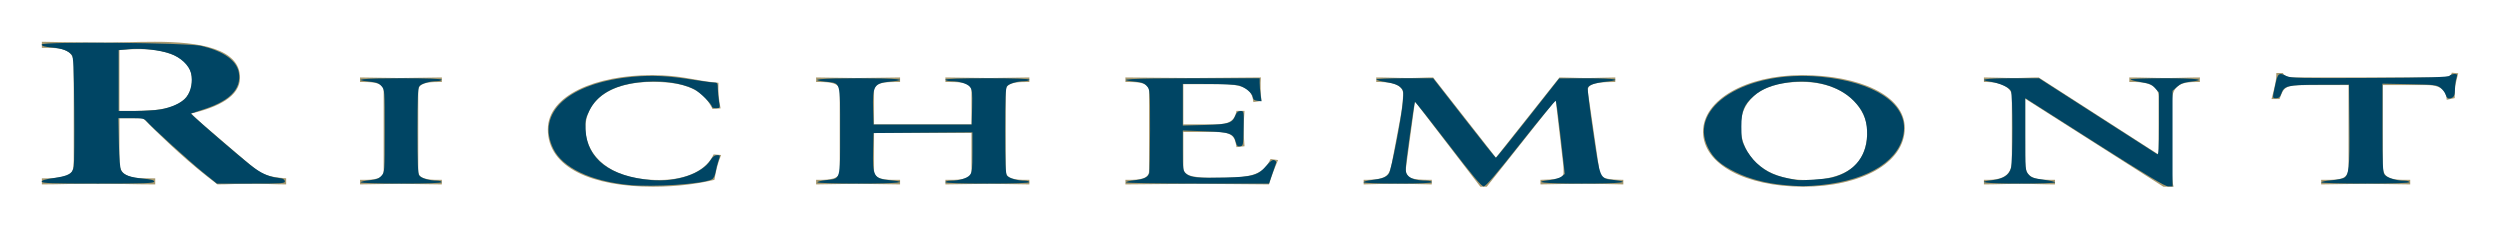
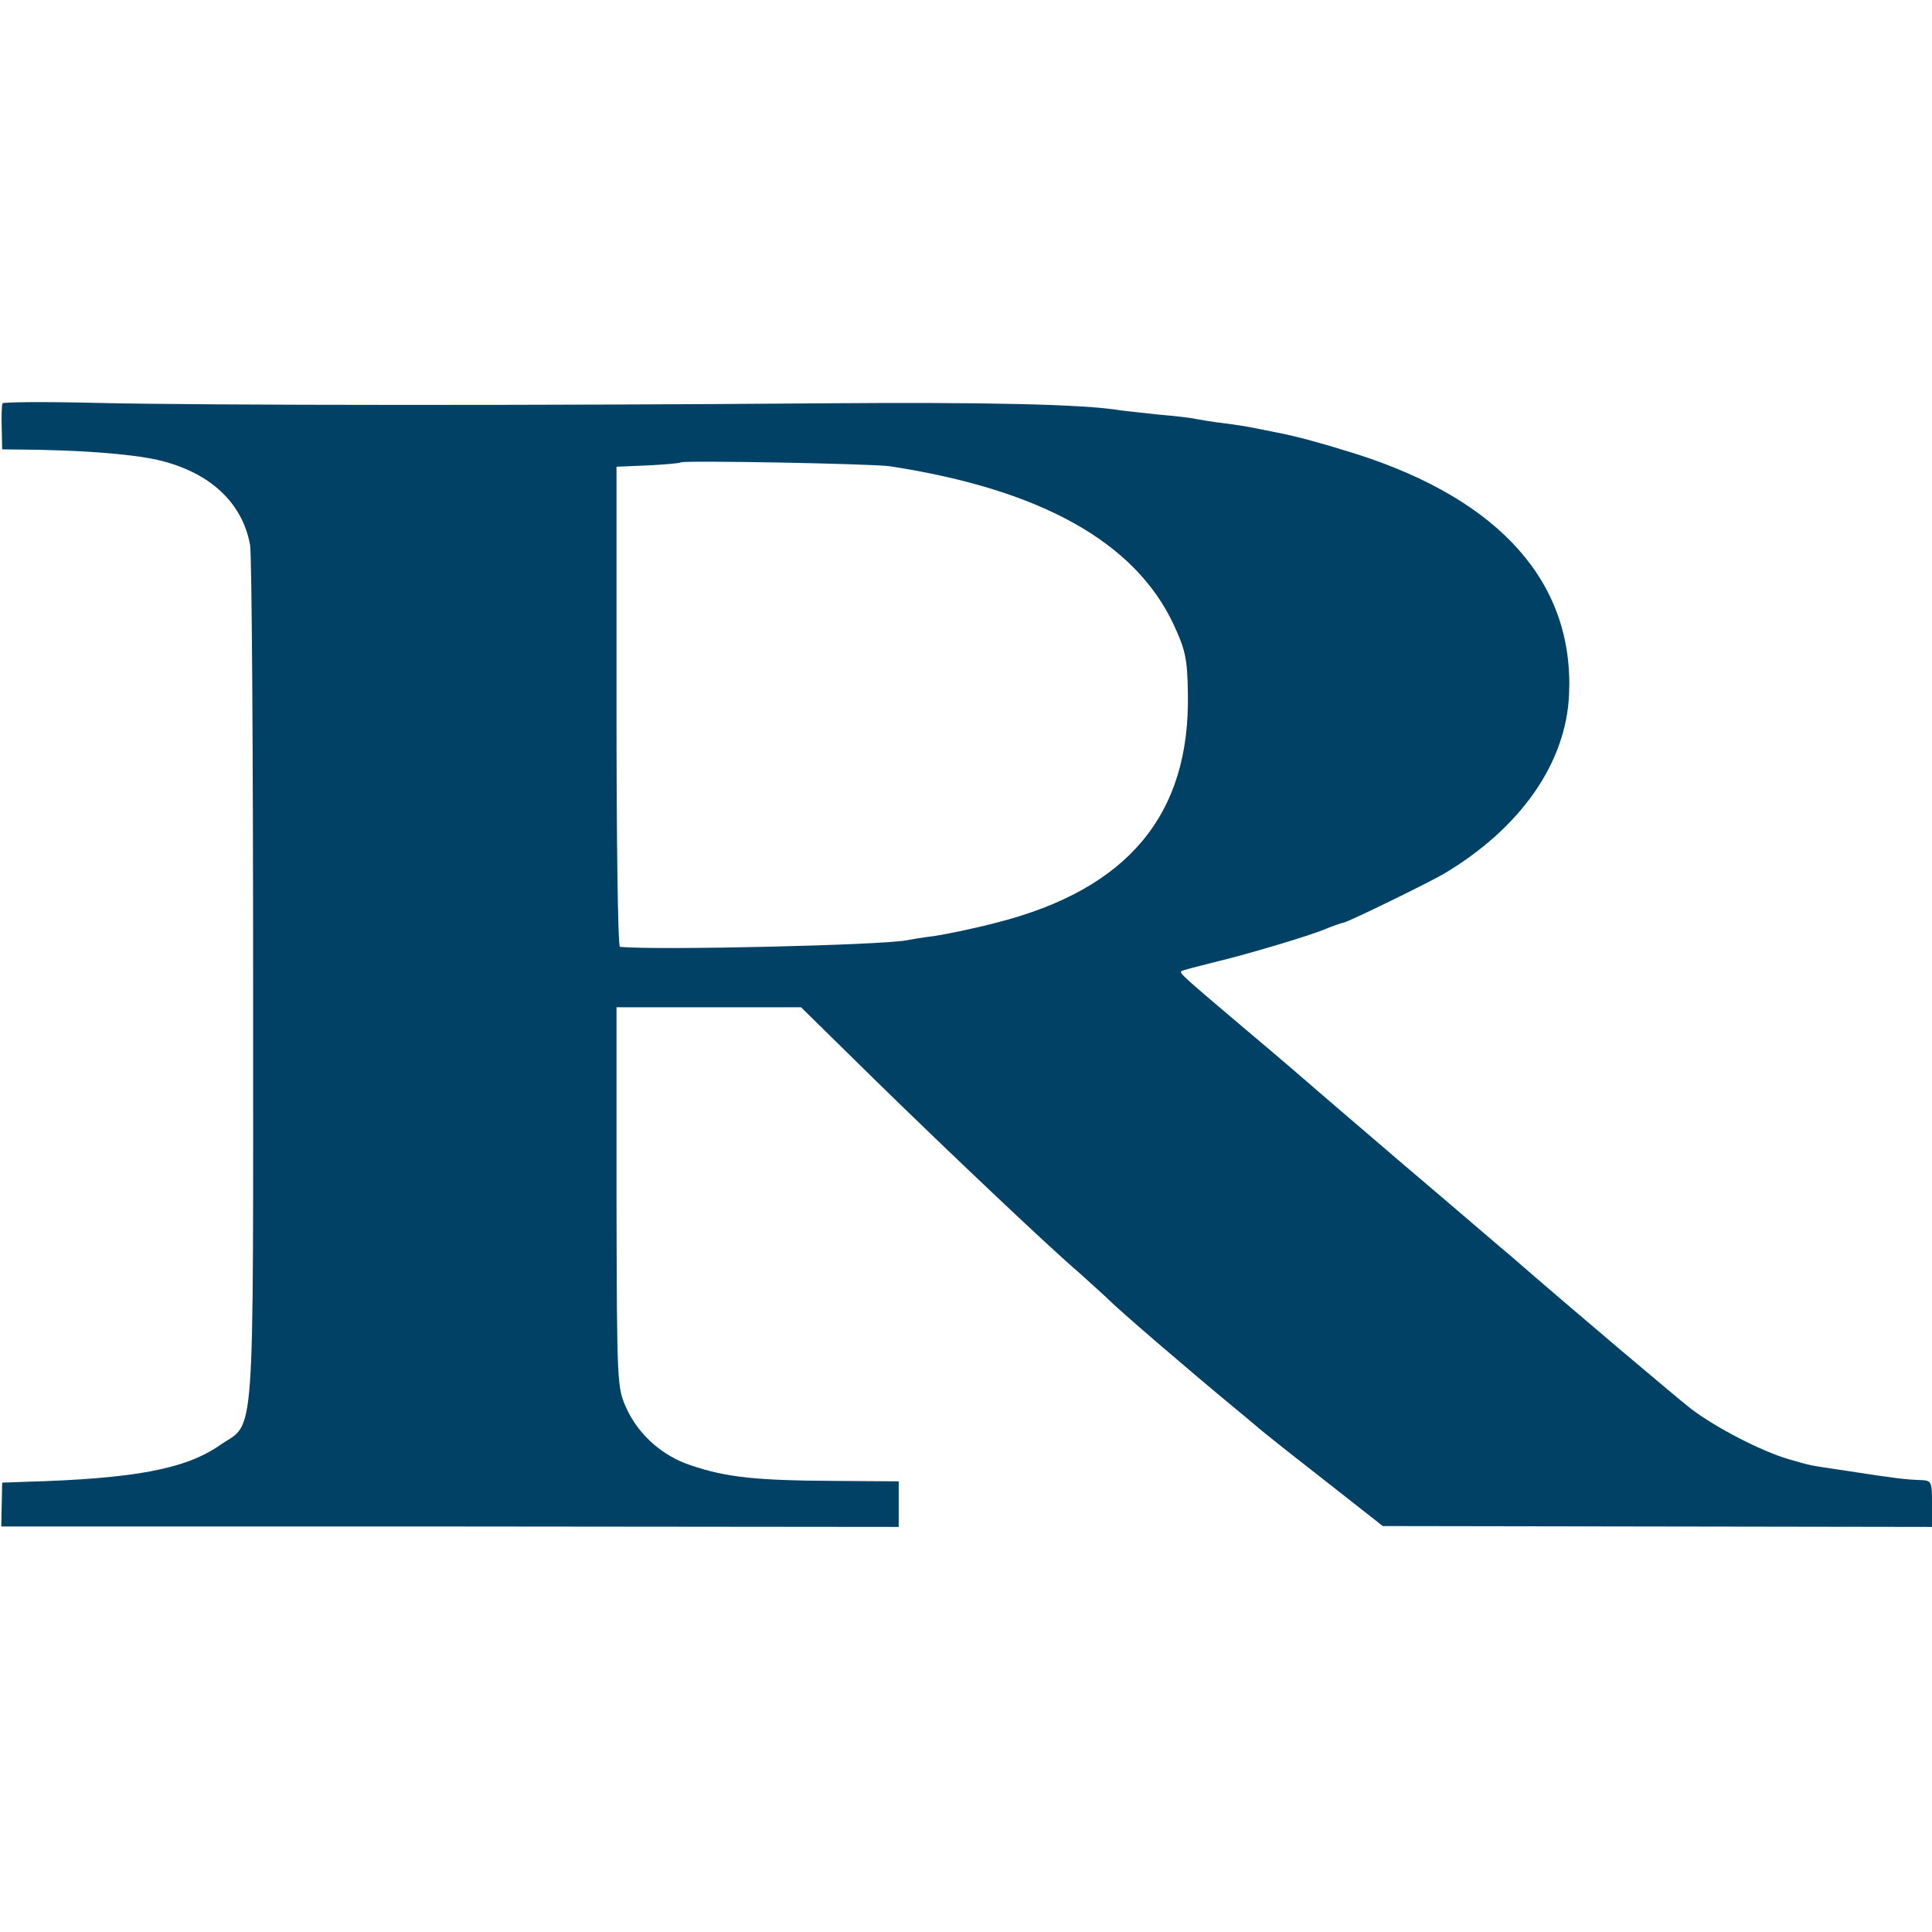
- <svg xmlns="http://www.w3.org/2000/svg" version="1.0" width="598.5" height="54.7" id="svg2">
-   <defs id="defs4">
-     <clipPath id="clipPath2518">
-       <path d="M 0.03,841.98 L 595.05,841.98 L 595.05,0 L 0.03,0 L 0.03,841.98 z" id="path2520" />
-     </clipPath>
-     <clipPath id="clipPath2512">
-       <path d="M -35.571,845.697 L 630.571,845.697 L 630.571,-4.697 L -35.571,-4.697 L -35.571,845.697 z" id="path2514" />
-     </clipPath>
-     <clipPath id="clipPath2506">
-       <path d="M -35.511,845.743 L 630.609,845.743 L 630.609,-4.697 L -35.511,-4.697 L -35.511,845.743 z" id="path2508" />
-     </clipPath>
-     <clipPath id="clipPath2470">
-       <path d="M 0.03,841.98 L 595.05,841.98 L 595.05,0 L 0.03,0 L 0.03,841.98 z" id="path2472" />
-     </clipPath>
-     <clipPath id="clipPath2464">
-       <path d="M -35.571,845.697 L 630.571,845.697 L 630.571,-4.697 L -35.571,-4.697 L -35.571,845.697 z" id="path2466" />
-     </clipPath>
-     <clipPath id="clipPath2458">
-       <path d="M -35.511,845.743 L 630.609,845.743 L 630.609,-4.697 L -35.511,-4.697 L -35.511,845.743 z" id="path2460" />
-     </clipPath>
-   </defs>
-   <g transform="translate(84.44148,-119.131)" id="layer1">
-     <g transform="matrix(1.907772,0,0,1.907772,-87.72436,-123.9998)" id="g2685">
-       <path d="M 16.712,141.352 L 18.912,141.352 C 23.401,141.352 25.825,140.378 25.825,137.35 C 25.825,135.068 23.266,133.605 19.271,133.605 C 17.925,133.605 17.341,133.683 16.712,133.708 L 16.712,141.352 z M 10.967,135.402 C 10.967,133.529 9.172,133.452 7.78,133.452 L 6.972,133.452 L 6.972,132.683 C 8.408,132.683 11.191,132.785 13.93,132.785 C 16.623,132.785 18.777,132.683 21.156,132.683 C 26.812,132.683 31.84,133.554 31.84,137.197 C 31.84,139.505 29.146,140.915 25.6,141.71 L 33.276,148.278 C 34.533,149.355 35.431,149.663 37.63,149.817 L 37.63,150.585 C 36.148,150.585 34.712,150.483 33.231,150.483 C 31.84,150.483 30.403,150.585 29.012,150.585 C 25.555,147.995 22.593,145.224 19.675,142.275 L 16.712,142.275 L 16.712,147.764 C 16.712,149.739 18.328,149.817 20.393,149.817 L 21.201,149.817 L 21.201,150.585 C 18.643,150.585 16.04,150.483 13.481,150.483 C 11.326,150.483 9.216,150.585 6.972,150.585 L 6.972,149.817 L 7.78,149.817 C 9.441,149.817 10.967,149.38 10.967,148.43 L 10.967,135.402" id="path2619" style="fill:#a8996e;fill-opacity:1;fill-rule:nonzero;stroke:none" />
-       <path d="M 46.898,150.009 L 47.37,150.009 C 48.582,150.009 49.861,149.913 49.861,148.913 L 49.861,138.832 C 49.861,137.83 48.582,137.735 47.37,137.735 L 46.898,137.735 L 46.898,137.158 C 48.212,137.158 50.231,137.234 51.881,137.234 C 53.565,137.234 55.585,137.158 57.167,137.158 L 57.167,137.735 L 56.696,137.735 C 55.483,137.735 54.205,137.83 54.205,138.832 L 54.205,148.913 C 54.205,149.913 55.483,150.009 56.696,150.009 L 57.167,150.009 L 57.166,150.585 C 55.551,150.585 53.531,150.508 51.847,150.508 C 50.198,150.508 48.212,150.585 46.898,150.585 L 46.898,150.009" id="path2621" style="fill:#a8996e;fill-opacity:1;fill-rule:nonzero;stroke:none" />
-       <path d="M 91.136,141.12 C 90.192,139.254 88.643,137.715 83.595,137.715 C 78.073,137.715 75.177,140.198 75.177,143.564 C 75.177,146.777 78.04,150.028 84.402,150.028 C 88.005,150.028 90.395,148.739 91.27,146.815 L 92.212,146.892 C 91.775,147.932 91.538,148.969 91.371,150.009 C 89.417,150.49 86.758,150.874 83.661,150.874 C 76.087,150.874 70.465,148.508 70.465,143.679 C 70.465,139.37 76.558,136.869 83.492,136.869 C 87.432,136.869 88.711,137.562 91.876,137.83 C 91.842,138.889 91.91,139.967 92.145,141.044 L 91.136,141.12" id="path2623" style="fill:#a8996e;fill-opacity:1;fill-rule:nonzero;stroke:none" />
-       <path d="M 111.401,148.913 C 111.401,149.95 112.816,150.009 114.027,150.009 L 114.667,150.009 L 114.667,150.585 C 113.185,150.585 111.031,150.508 109.213,150.508 C 107.496,150.508 105.476,150.585 104.13,150.585 L 104.13,150.009 L 104.601,150.009 C 105.813,150.009 107.092,149.913 107.092,148.913 L 107.092,138.832 C 107.092,137.83 105.813,137.735 104.601,137.735 L 104.13,137.735 L 104.13,137.158 C 105.476,137.158 107.496,137.234 109.213,137.234 C 111.031,137.234 113.185,137.158 114.667,137.158 L 114.667,137.735 L 114.027,137.735 C 112.816,137.735 111.401,137.793 111.401,138.832 L 111.401,143.044 L 123.622,143.044 L 123.622,138.832 C 123.622,137.793 122.207,137.735 120.996,137.735 L 120.357,137.735 L 120.357,137.158 C 121.837,137.158 123.992,137.234 125.81,137.234 C 127.527,137.234 129.547,137.158 130.893,137.158 L 130.893,137.735 L 130.422,137.735 C 129.211,137.735 127.931,137.83 127.931,138.832 L 127.931,148.913 C 127.931,149.913 129.211,150.009 130.422,150.009 L 130.893,150.009 L 130.893,150.585 C 129.547,150.585 127.527,150.508 125.81,150.508 C 123.992,150.508 121.837,150.585 120.357,150.585 L 120.357,150.009 L 120.996,150.009 C 122.207,150.009 123.622,149.95 123.622,148.913 L 123.622,144.122 L 111.401,144.122 L 111.401,148.913" id="path2625" style="fill:#a8996e;fill-opacity:1;fill-rule:nonzero;stroke:none" />
-       <path d="M 142.946,150.009 L 143.417,150.009 C 144.63,150.009 145.908,149.913 145.908,148.913 L 145.908,138.832 C 145.908,137.83 144.63,137.735 143.417,137.735 L 142.946,137.735 L 142.946,137.158 C 145,137.158 148.501,137.234 151.328,137.234 C 154.156,137.234 157.657,137.158 159.947,137.158 C 159.878,137.985 159.913,139.254 160.015,140.102 L 159.003,140.255 C 158.836,139.004 158.432,138.004 154.897,138.004 L 150.217,138.004 L 150.217,143.044 L 154.223,143.044 C 156.243,143.044 156.681,142.39 156.883,141.352 L 157.893,141.352 C 157.826,142.102 157.792,142.852 157.792,143.602 C 157.792,144.334 157.826,145.064 157.893,145.795 L 156.883,145.91 C 156.681,144.757 156.581,144.007 154.257,144.007 L 150.217,144.007 L 150.217,148.489 C 150.217,149.739 152.17,149.739 154.325,149.739 C 158.365,149.739 160.148,149.585 161.158,147.393 L 162.102,147.527 C 161.663,148.547 161.26,149.567 160.957,150.585 C 158.802,150.585 154.931,150.508 151.901,150.508 C 148.871,150.508 144.865,150.585 142.946,150.585 L 142.946,150.009" id="path2627" style="fill:#a8996e;fill-opacity:1;fill-rule:nonzero;stroke:none" />
-       <path d="M 189.437,147.219 L 197.416,137.158 C 198.426,137.158 199.638,137.234 200.85,137.234 C 202.03,137.234 203.241,137.158 204.418,137.158 L 204.418,137.735 L 204.115,137.735 C 203.106,137.735 201.053,137.773 200.985,138.619 C 200.951,139.12 201.086,139.697 201.153,140.12 L 202.432,148.932 C 202.567,149.893 203.408,149.97 205.428,150.009 L 205.428,150.585 C 203.846,150.548 202.197,150.508 200.581,150.508 C 198.73,150.508 196.877,150.548 195.027,150.585 L 195.027,150.009 C 196.777,149.95 197.921,149.95 197.921,149.104 C 197.921,148.873 197.921,148.662 197.887,148.163 L 196.946,140.043 L 196.877,140.043 L 188.292,150.874 L 187.486,150.874 L 179.338,140.255 L 179.271,140.255 L 178.126,148.7 C 178.126,149.315 178.396,149.623 178.833,149.798 C 179.338,149.97 180.045,149.989 180.987,150.009 L 181.391,150.009 L 181.391,150.585 C 179.877,150.548 178.327,150.508 176.813,150.508 C 175.5,150.508 174.153,150.548 172.841,150.585 L 172.841,150.009 L 173.312,150.009 C 175.971,149.95 176.072,149.297 176.376,147.912 L 177.386,142.564 C 177.655,141.198 177.79,139.948 177.79,139.178 C 177.79,138.1 176.342,137.735 174.861,137.735 L 174.423,137.735 L 174.423,137.158 C 175.803,137.158 177.15,137.234 178.53,137.234 C 179.54,137.234 180.55,137.158 181.56,137.158 L 189.437,147.219" id="path2629" style="fill:#a8996e;fill-opacity:1;fill-rule:nonzero;stroke:none" />
-       <path d="M 228.355,150.028 C 234.887,150.028 236.031,146.739 236.031,143.929 C 236.031,141.12 233.371,137.715 227.783,137.715 C 221.891,137.715 220.141,140.717 220.141,143.294 C 220.141,146.739 222.902,150.028 228.355,150.028 z M 227.85,136.869 C 235.021,136.869 240.745,139.408 240.745,143.505 C 240.745,147.932 235.19,150.874 228.018,150.874 C 220.882,150.874 215.427,148.104 215.427,143.968 C 215.427,139.967 220.847,136.869 227.85,136.869" id="path2631" style="fill:#a8996e;fill-opacity:1;fill-rule:nonzero;stroke:none" />
-       <path d="M 272.525,146.795 L 272.592,146.758 L 272.592,139.543 C 272.592,137.965 270.672,137.735 269.662,137.735 L 268.922,137.735 L 268.922,137.158 C 270.505,137.158 272.053,137.234 273.636,137.234 C 275.016,137.234 276.396,137.158 277.776,137.158 L 277.776,137.735 L 277.271,137.735 C 275.857,137.735 274.275,137.889 274.275,140.178 L 274.275,148.932 C 274.275,149.604 274.308,150.278 274.477,150.874 L 273.198,150.874 L 255.86,139.832 L 255.86,147.758 C 255.86,149.432 256.432,150.009 259.025,150.009 L 259.597,150.009 L 259.597,150.585 C 258.15,150.585 256.701,150.508 255.255,150.508 C 253.74,150.508 252.191,150.585 250.676,150.585 L 250.676,150.009 L 251.147,150.009 C 253.47,150.009 254.177,149.104 254.177,147.565 L 254.177,139.467 C 254.177,138.389 252.628,137.735 251.113,137.735 L 250.676,137.735 L 250.676,137.158 C 251.955,137.158 253.267,137.234 254.547,137.234 C 255.557,137.234 256.533,137.158 257.543,137.158 L 272.525,146.795" id="path2633" style="fill:#a8996e;fill-opacity:1;fill-rule:nonzero;stroke:none" />
-       <path d="M 290.906,138.12 C 288.381,138.12 288.28,138.465 287.775,139.87 L 286.765,139.87 C 286.9,139.332 287.067,138.793 287.17,138.235 C 287.303,137.697 287.371,137.158 287.371,136.6 L 288.178,136.6 C 288.448,137.177 289.29,137.158 290.198,137.158 L 307.57,137.158 C 308.48,137.158 309.321,137.138 309.388,136.562 L 310.196,136.638 C 310.062,137.158 309.926,137.678 309.826,138.197 C 309.758,138.717 309.758,139.235 309.758,139.755 L 308.748,139.967 C 308.681,139.254 308.513,138.12 306.257,138.12 L 300.736,138.12 L 300.736,148.354 C 300.736,149.835 301.915,150.009 303.531,150.009 L 304.17,150.009 L 304.17,150.585 C 302.856,150.585 300.501,150.508 298.682,150.508 C 296.662,150.508 294.306,150.585 292.993,150.585 L 292.993,150.009 L 293.632,150.009 C 295.485,150.009 296.427,149.913 296.427,148.393 L 296.427,138.12 L 290.906,138.12" id="path2635" style="fill:#a8996e;fill-opacity:1;fill-rule:nonzero;stroke:none" />
-       <path d="M 6.963,150.234 C 6.963,150.065 7.312,149.951 8.079,149.867 C 8.692,149.8 9.496,149.666 9.865,149.569 C 11.108,149.243 11.088,149.379 11.031,141.586 L 10.98,134.614 L 10.564,134.171 C 10.093,133.669 8.979,133.335 7.776,133.335 C 7.156,133.335 6.963,133.269 6.963,133.055 C 6.963,132.803 7.909,132.782 16.382,132.848 C 24.339,132.91 25.996,132.967 27.052,133.216 C 28.762,133.62 30.489,134.523 31.149,135.357 C 31.608,135.938 31.689,136.193 31.689,137.071 C 31.689,137.874 31.591,138.245 31.25,138.743 C 30.631,139.647 29.121,140.581 27.428,141.108 C 26.632,141.356 25.876,141.596 25.749,141.641 C 25.456,141.745 33.358,148.521 34.492,149.138 C 34.955,149.39 35.799,149.654 36.369,149.725 C 37.149,149.822 37.419,149.931 37.464,150.166 C 37.52,150.456 37.222,150.478 33.248,150.478 L 28.972,150.478 L 27.387,149.213 C 25.729,147.889 21.665,144.243 20.453,142.993 L 19.747,142.264 L 18.162,142.264 L 16.576,142.264 L 16.636,145.475 C 16.694,148.639 16.701,148.692 17.148,149.139 C 17.614,149.604 18.973,149.939 20.4,149.942 C 20.876,149.942 21.07,150.02 21.07,150.21 C 21.07,150.444 20.167,150.478 14.016,150.478 C 8.161,150.478 6.963,150.437 6.963,150.234 L 6.963,150.234 z M 22.037,141.182 C 23.542,140.919 24.628,140.328 25.263,139.427 C 25.715,138.785 25.796,138.503 25.799,137.553 C 25.803,136.139 25.262,135.24 23.997,134.553 C 22.461,133.721 19.649,133.324 17.434,133.628 L 16.605,133.741 L 16.605,137.556 L 16.605,141.371 L 18.778,141.371 C 19.973,141.371 21.44,141.286 22.037,141.182 L 22.037,141.182 z" id="path2665" style="fill:#a8996e;fill-opacity:1" />
-       <path d="M 6.963,150.238 C 6.963,150.074 7.414,149.934 8.392,149.796 C 10.377,149.515 10.84,149.246 10.98,148.292 C 11.042,147.874 11.067,144.631 11.036,141.086 C 10.991,135.825 10.934,134.583 10.726,134.333 C 10.286,133.803 9.533,133.523 8.226,133.402 C 7.306,133.316 6.963,133.215 6.963,133.029 C 6.963,132.632 25.278,132.796 27.01,133.209 C 29.828,133.88 31.469,135.071 31.7,136.612 C 32.004,138.64 30.555,140.114 27.193,141.195 L 25.653,141.69 L 26.174,142.179 C 27.151,143.096 31.513,146.843 32.987,148.031 C 34.43,149.195 35.448,149.659 36.872,149.8 C 37.212,149.834 37.427,149.967 37.465,150.166 C 37.52,150.456 37.224,150.478 33.232,150.478 L 28.939,150.478 L 27.176,149.06 C 25.532,147.738 20.871,143.511 20.105,142.647 C 19.804,142.309 19.576,142.264 18.167,142.264 L 16.57,142.264 L 16.636,145.344 C 16.681,147.443 16.776,148.558 16.936,148.842 C 17.256,149.412 18.049,149.705 19.686,149.856 C 20.683,149.949 21.07,150.054 21.07,150.231 C 21.07,150.437 19.901,150.478 14.016,150.478 C 8.229,150.478 6.963,150.435 6.963,150.238 z M 21.784,141.185 C 23.227,140.957 24.622,140.298 25.136,139.602 C 25.711,138.825 25.938,137.61 25.692,136.631 C 25.443,135.643 24.381,134.639 23.104,134.185 C 21.797,133.72 19.567,133.468 17.994,133.607 L 16.605,133.73 L 16.605,137.55 L 16.605,141.371 L 18.614,141.37 C 19.719,141.369 21.146,141.286 21.784,141.185 L 21.784,141.185 z" id="path2667" style="fill:#004564;fill-opacity:1" />
-       <path d="M 46.963,150.325 C 46.963,150.241 47.465,150.121 48.079,150.059 C 48.971,149.969 49.275,149.855 49.596,149.488 C 49.993,149.036 49.998,148.966 49.998,143.871 C 49.998,138.776 49.993,138.707 49.596,138.254 C 49.275,137.888 48.971,137.773 48.079,137.683 C 45.616,137.434 47.229,137.264 52.052,137.264 C 55.326,137.264 57.141,137.328 57.141,137.443 C 57.141,137.541 56.88,137.623 56.561,137.625 C 55.623,137.632 54.579,137.935 54.333,138.271 C 54.161,138.507 54.105,139.863 54.105,143.871 C 54.105,147.88 54.161,149.236 54.333,149.472 C 54.579,149.808 55.623,150.11 56.561,150.117 C 56.88,150.119 57.141,150.202 57.141,150.3 C 57.141,150.415 55.326,150.478 52.052,150.478 C 49.253,150.478 46.963,150.409 46.963,150.325 z" id="path2669" style="fill:#004564;fill-opacity:1" />
-       <path d="M 80.534,150.641 C 75.808,150.162 72.312,148.476 71.158,146.118 C 68.937,141.577 73.08,137.823 81.135,137.078 C 83.57,136.853 85.501,136.949 88.708,137.454 C 89.913,137.644 91.098,137.8 91.341,137.8 C 91.741,137.8 91.785,137.873 91.795,138.559 C 91.8,138.976 91.868,139.699 91.945,140.166 C 92.084,141.011 92.083,141.014 91.577,141.014 C 91.298,141.014 91.07,140.945 91.07,140.861 C 91.07,140.524 89.553,139.012 88.86,138.658 C 87.173,137.795 84.475,137.46 81.824,137.784 C 78.692,138.167 76.658,139.335 75.687,141.307 C 75.194,142.308 75.144,142.56 75.203,143.729 C 75.389,147.407 78.27,149.602 83.487,150.04 C 86.673,150.308 89.845,149.224 90.906,147.507 C 91.159,147.099 91.413,146.907 91.701,146.907 C 92.114,146.907 92.119,146.924 91.888,147.579 C 91.758,147.949 91.593,148.592 91.523,149.01 C 91.447,149.46 91.264,149.839 91.072,149.941 C 89.953,150.54 83.663,150.958 80.534,150.641 z" id="path2671" style="fill:#004564;fill-opacity:1" />
-       <path d="M 104.284,150.323 C 104.284,150.237 104.752,150.114 105.323,150.05 C 107.257,149.831 107.141,150.223 107.141,143.871 C 107.141,137.519 107.257,137.911 105.323,137.693 C 102.988,137.428 104.575,137.264 109.463,137.264 C 114.38,137.264 116.049,137.438 113.456,137.68 C 111.386,137.874 111.191,138.197 111.284,141.282 L 111.338,143.068 L 117.498,143.068 L 123.659,143.068 L 123.709,140.906 C 123.752,139.052 123.714,138.689 123.441,138.353 C 123.1,137.932 122.106,137.632 121.025,137.625 C 120.657,137.623 120.355,137.541 120.355,137.443 C 120.355,137.328 122.23,137.264 125.623,137.264 C 129.016,137.264 130.891,137.328 130.891,137.443 C 130.891,137.541 130.63,137.623 130.311,137.625 C 129.373,137.632 128.329,137.935 128.083,138.271 C 127.911,138.507 127.855,139.863 127.855,143.871 C 127.855,147.88 127.911,149.236 128.083,149.472 C 128.329,149.808 129.373,150.11 130.311,150.117 C 130.63,150.119 130.891,150.202 130.891,150.3 C 130.891,150.415 129.016,150.478 125.623,150.478 C 122.23,150.478 120.355,150.415 120.355,150.3 C 120.355,150.202 120.657,150.119 121.025,150.117 C 122.101,150.11 123.099,149.811 123.436,149.396 C 123.7,149.07 123.748,148.626 123.748,146.528 L 123.748,144.045 L 117.543,144.092 L 111.338,144.139 L 111.284,146.193 C 111.196,149.584 111.354,149.866 113.456,150.062 C 116.049,150.304 114.38,150.478 109.463,150.478 C 106.614,150.478 104.284,150.408 104.284,150.323 L 104.284,150.323 z" id="path2673" style="fill:#004564;fill-opacity:1" />
-       <path d="M 143.006,150.325 C 143.006,150.241 143.487,150.122 144.075,150.06 C 145.28,149.934 145.794,149.682 145.938,149.148 C 145.992,148.947 146.037,146.516 146.039,143.747 C 146.041,138.779 146.036,138.706 145.639,138.254 C 145.318,137.888 145.014,137.773 144.122,137.683 C 141.314,137.399 143.662,137.264 151.398,137.264 L 159.791,137.264 L 159.791,137.864 C 159.791,138.194 159.843,138.844 159.907,139.307 L 160.022,140.15 L 159.505,140.091 C 159.13,140.048 158.972,139.923 158.931,139.636 C 158.858,139.117 157.986,138.396 157.152,138.165 C 156.786,138.063 155.061,137.98 153.318,137.979 L 150.148,137.978 L 150.148,140.589 L 150.148,143.2 L 152.891,143.127 C 155.92,143.045 156.338,142.915 156.75,141.921 C 156.912,141.528 157.097,141.371 157.395,141.371 C 157.813,141.371 157.813,141.374 157.775,143.559 C 157.739,145.665 157.723,145.748 157.344,145.802 C 157.031,145.847 156.92,145.74 156.8,145.28 C 156.516,144.182 156.052,144.018 152.934,143.914 L 150.148,143.82 L 150.148,146.339 C 150.148,148.685 150.175,148.882 150.532,149.214 C 151.071,149.717 152.039,149.817 155.463,149.725 C 158.953,149.632 159.607,149.442 160.653,148.217 C 161.145,147.643 161.414,147.46 161.639,147.546 C 161.81,147.612 161.911,147.756 161.865,147.866 C 161.819,147.977 161.599,148.61 161.376,149.273 L 160.971,150.478 L 151.988,150.478 C 147.048,150.478 143.006,150.409 143.006,150.325 z" id="path2675" style="fill:#004564;fill-opacity:1" />
-       <path d="M 183.441,145.491 C 181.19,142.552 179.315,140.181 179.272,140.223 C 179.23,140.266 178.93,142.249 178.606,144.63 C 178.03,148.856 178.023,148.971 178.342,149.407 C 178.679,149.867 179.44,150.091 180.729,150.111 C 181.097,150.117 181.398,150.202 181.398,150.3 C 181.398,150.414 179.851,150.478 177.113,150.478 C 174.596,150.478 172.827,150.41 172.827,150.313 C 172.827,150.221 173.289,150.095 173.854,150.032 C 175.166,149.886 175.724,149.67 176.021,149.194 C 176.333,148.694 177.619,142.046 177.759,140.21 C 177.863,138.847 177.847,138.763 177.419,138.366 C 177.104,138.074 176.593,137.892 175.702,137.754 C 175.005,137.646 174.434,137.492 174.434,137.411 C 174.434,137.33 176.037,137.264 177.996,137.264 L 181.558,137.264 L 185.451,142.256 C 187.593,145.002 189.385,147.249 189.434,147.249 C 189.483,147.249 191.291,145.006 193.452,142.264 L 197.381,137.279 L 200.907,137.272 C 204.389,137.264 205.514,137.461 203.291,137.689 C 201.858,137.836 201.082,138.101 200.965,138.484 C 200.915,138.648 201.223,141.147 201.649,144.039 C 202.533,150.033 202.441,149.821 204.253,150.032 C 206.637,150.308 205.107,150.478 200.238,150.478 C 195.368,150.478 193.839,150.308 196.222,150.032 C 196.818,149.962 197.47,149.766 197.687,149.59 L 198.079,149.272 L 197.569,144.741 C 197.289,142.249 197.011,140.156 196.952,140.09 C 196.893,140.023 194.916,142.411 192.559,145.396 C 189.444,149.339 188.172,150.824 187.903,150.829 C 187.625,150.834 186.518,149.51 183.441,145.491 L 183.441,145.491 z" id="path2677" style="fill:#004564;fill-opacity:1" />
-       <path d="M 225.327,150.632 C 223.178,150.41 221.181,149.869 219.523,149.058 C 217.644,148.14 216.724,147.324 216.053,145.982 C 213.482,140.836 220.841,136.2 230.189,137.076 C 236.845,137.7 240.954,140.374 240.636,143.876 C 240.314,147.43 236.37,150.022 230.327,150.652 C 228.384,150.855 227.457,150.851 225.327,150.632 L 225.327,150.632 z M 231.577,149.725 C 234.533,149.017 236.172,146.835 236.011,143.819 C 235.928,142.274 235.452,141.221 234.315,140.068 C 232.483,138.21 229.37,137.344 226.117,137.786 C 224.216,138.044 222.817,138.588 221.838,139.45 C 220.549,140.585 220.243,141.329 220.24,143.335 C 220.238,144.86 220.291,145.137 220.761,146.064 C 221.048,146.632 221.66,147.449 222.121,147.879 C 223.421,149.096 224.58,149.592 227.113,150.017 C 227.789,150.131 230.668,149.942 231.577,149.725 L 231.577,149.725 z" id="path2679" style="fill:#004564;fill-opacity:1" />
-       <path d="M 264.97,145.555 C 260.403,142.65 256.485,140.157 256.264,140.015 L 255.863,139.756 L 255.863,144.304 C 255.863,148.778 255.869,148.859 256.269,149.324 C 256.611,149.722 256.908,149.827 258.144,149.991 C 258.952,150.097 259.613,150.251 259.613,150.331 C 259.613,150.412 257.604,150.478 255.148,150.478 C 250.893,150.478 249.485,150.303 251.715,150.051 C 253.09,149.895 253.825,149.431 254.065,148.568 C 254.321,147.645 254.318,139.322 254.062,138.843 C 253.821,138.394 252.656,137.87 251.532,137.705 C 249.751,137.444 250.815,137.264 254.139,137.264 L 257.594,137.264 L 264.898,141.962 C 268.915,144.545 272.302,146.72 272.425,146.794 C 272.601,146.899 272.648,146.093 272.648,142.992 L 272.648,139.055 L 272.154,138.502 C 271.739,138.037 271.454,137.916 270.368,137.745 C 269.658,137.634 269.077,137.48 269.077,137.403 C 269.077,137.327 271.005,137.264 273.363,137.264 C 277.496,137.264 278.818,137.443 276.569,137.697 C 275.739,137.791 275.357,137.937 274.917,138.331 L 274.345,138.842 L 274.345,144.839 L 274.345,150.835 L 273.809,150.835 C 273.413,150.835 271.107,149.458 264.97,145.555 L 264.97,145.555 z" id="path2681" style="fill:#004564;fill-opacity:1" />
-       <path d="M 293.005,150.326 C 293.005,150.242 293.564,150.126 294.246,150.069 C 294.929,150.012 295.649,149.878 295.847,149.772 C 296.482,149.432 296.585,148.442 296.535,143.127 L 296.488,138.068 L 292.803,138.078 C 288.726,138.09 288.343,138.183 287.974,139.242 C 287.841,139.624 287.677,139.764 287.363,139.764 C 286.853,139.764 286.86,139.851 287.232,138.116 C 287.559,136.597 287.679,136.504 288.678,137.002 C 289.155,137.24 290.514,137.269 299.054,137.225 C 306.622,137.186 308.932,137.123 309.104,136.952 C 309.227,136.829 309.506,136.728 309.725,136.728 C 310.089,136.728 310.109,136.778 309.957,137.308 C 309.866,137.626 309.79,138.209 309.788,138.602 C 309.785,139.444 309.652,139.698 309.166,139.792 C 308.901,139.843 308.763,139.726 308.63,139.338 C 308.532,139.051 308.225,138.647 307.948,138.441 C 307.486,138.099 307.158,138.062 304.064,138.004 L 300.684,137.94 L 300.684,143.455 C 300.684,148.015 300.729,149.035 300.946,149.345 C 301.23,149.75 302.424,150.121 303.442,150.121 C 303.791,150.121 304.077,150.202 304.077,150.3 C 304.077,150.415 302.113,150.478 298.541,150.478 C 295.497,150.478 293.005,150.41 293.005,150.326 L 293.005,150.326 z" id="path2683" style="fill:#004564;fill-opacity:1" />
-     </g>
+ <svg xmlns="http://www.w3.org/2000/svg" version="1.0" width="445pt" height="445pt" viewBox="0 0 445 445" preserveAspectRatio="xMidYMid meet">
+   <g transform="translate(0,445) scale(0.1,-0.1)" fill="#004165" stroke="none">
+     <path d="M6 3521 c-2 -3 -3 -28 -2 -56 l1 -50 83 -1 c140 -3 244 -13 297 -29 107 -31 174 -98 191 -190 4 -22 7 -477 7 -1010 0 -1091 6 -1007 -77 -1064 -79 -55 -198 -77 -446 -84 l-55 -2 -1 -50 -1 -51 1034 0 1033 -1 0 52 0 53 -146 1 c-182 1 -251 8 -333 36 -64 21 -119 69 -147 129 -23 50 -23 51 -24 488 l0 438 212 0 213 0 171 -168 c177 -173 400 -384 469 -443 21 -19 50 -45 65 -59 24 -25 185 -163 284 -245 27 -22 54 -45 60 -50 6 -6 74 -60 151 -120 l140 -110 633 -1 632 -1 0 54 c0 51 -1 53 -27 54 -31 1 -52 3 -168 21 -94 14 -79 11 -135 27 -62 18 -167 72 -225 116 -38 30 -275 230 -415 352 -14 11 -126 108 -250 213 -124 106 -238 204 -255 219 -16 14 -73 62 -125 106 -124 105 -134 114 -129 118 2 2 33 10 69 19 80 19 225 62 265 79 17 7 35 13 40 14 14 3 194 91 230 112 177 105 282 255 289 413 12 257 -158 448 -489 554 -80 25 -138 41 -185 50 -14 3 -36 7 -50 10 -14 3 -45 8 -70 11 -25 3 -55 8 -66 10 -12 3 -50 7 -85 10 -35 4 -75 8 -89 10 -86 14 -309 19 -690 16 -613 -5 -1417 -5 -1668 1 -117 3 -214 2 -216 -1z m2044 -145 c346 -53 564 -174 653 -364 27 -58 32 -79 33 -158 6 -280 -138 -452 -440 -529 -53 -14 -118 -27 -144 -31 -26 -3 -55 -8 -65 -10 -61 -11 -565 -23 -659 -15 -5 1 -8 250 -8 554 l0 552 72 3 c40 2 74 5 76 7 6 5 441 -3 482 -9z" />
  </g>
</svg>
